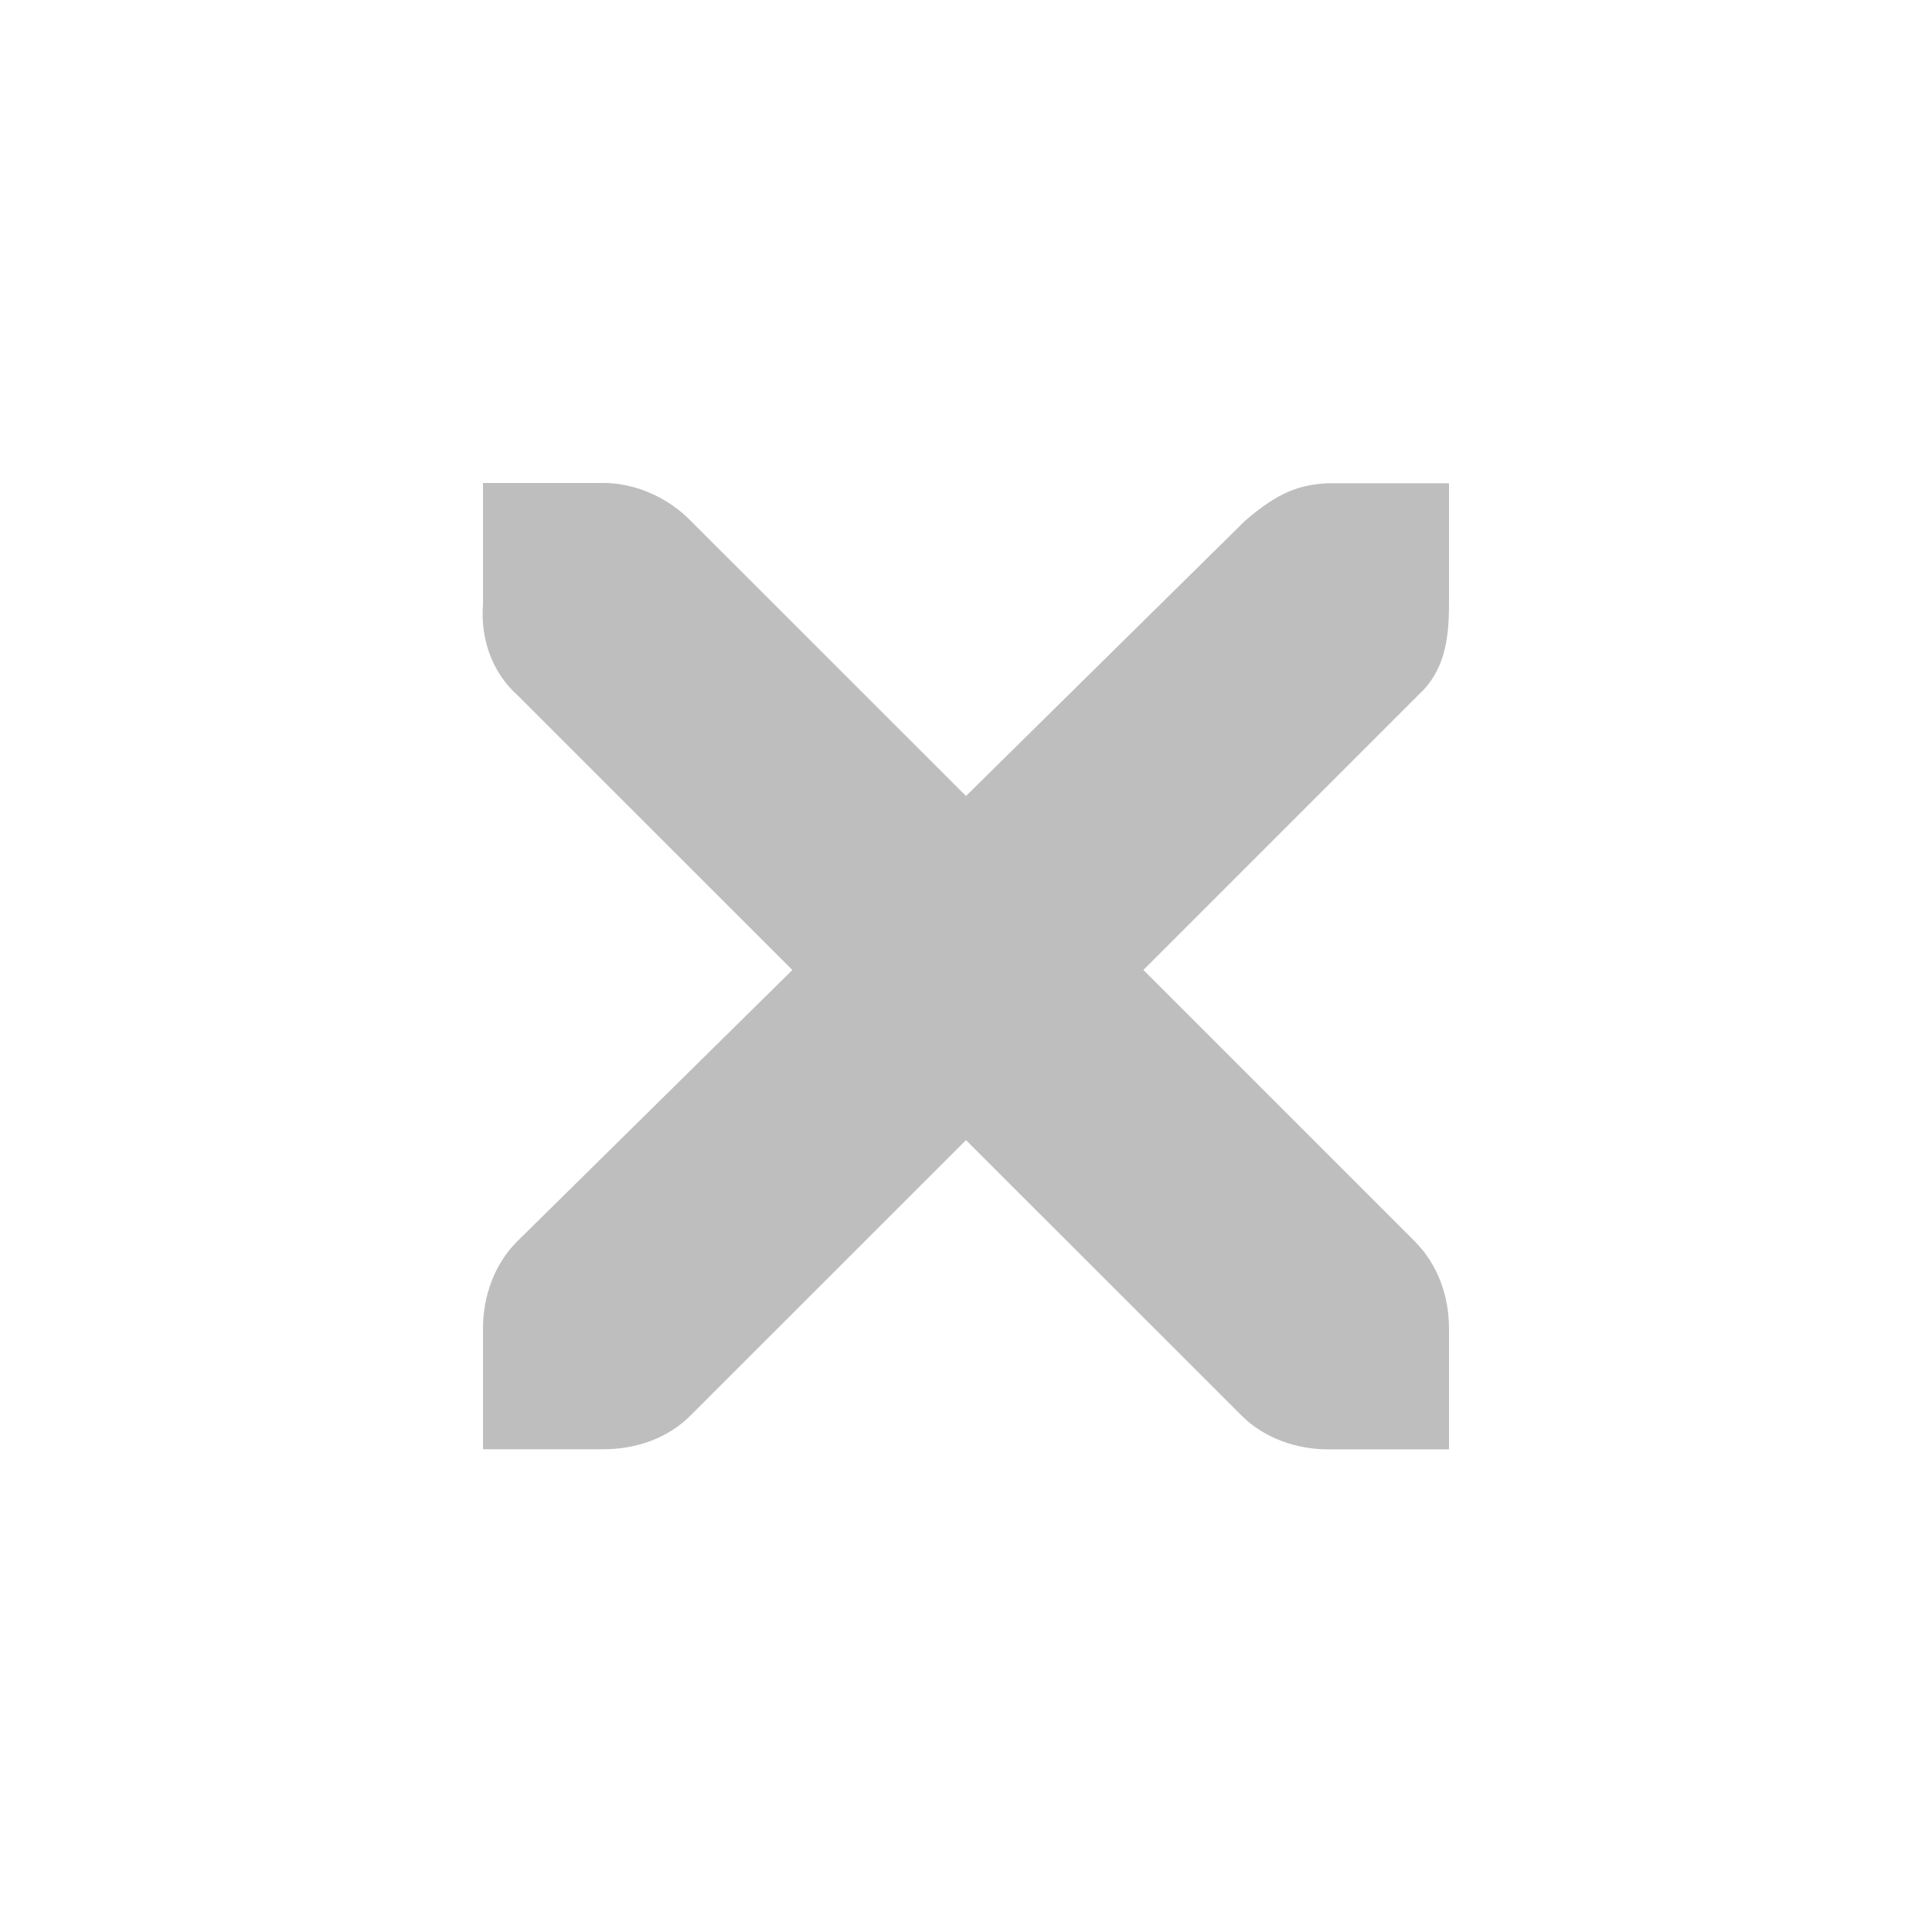
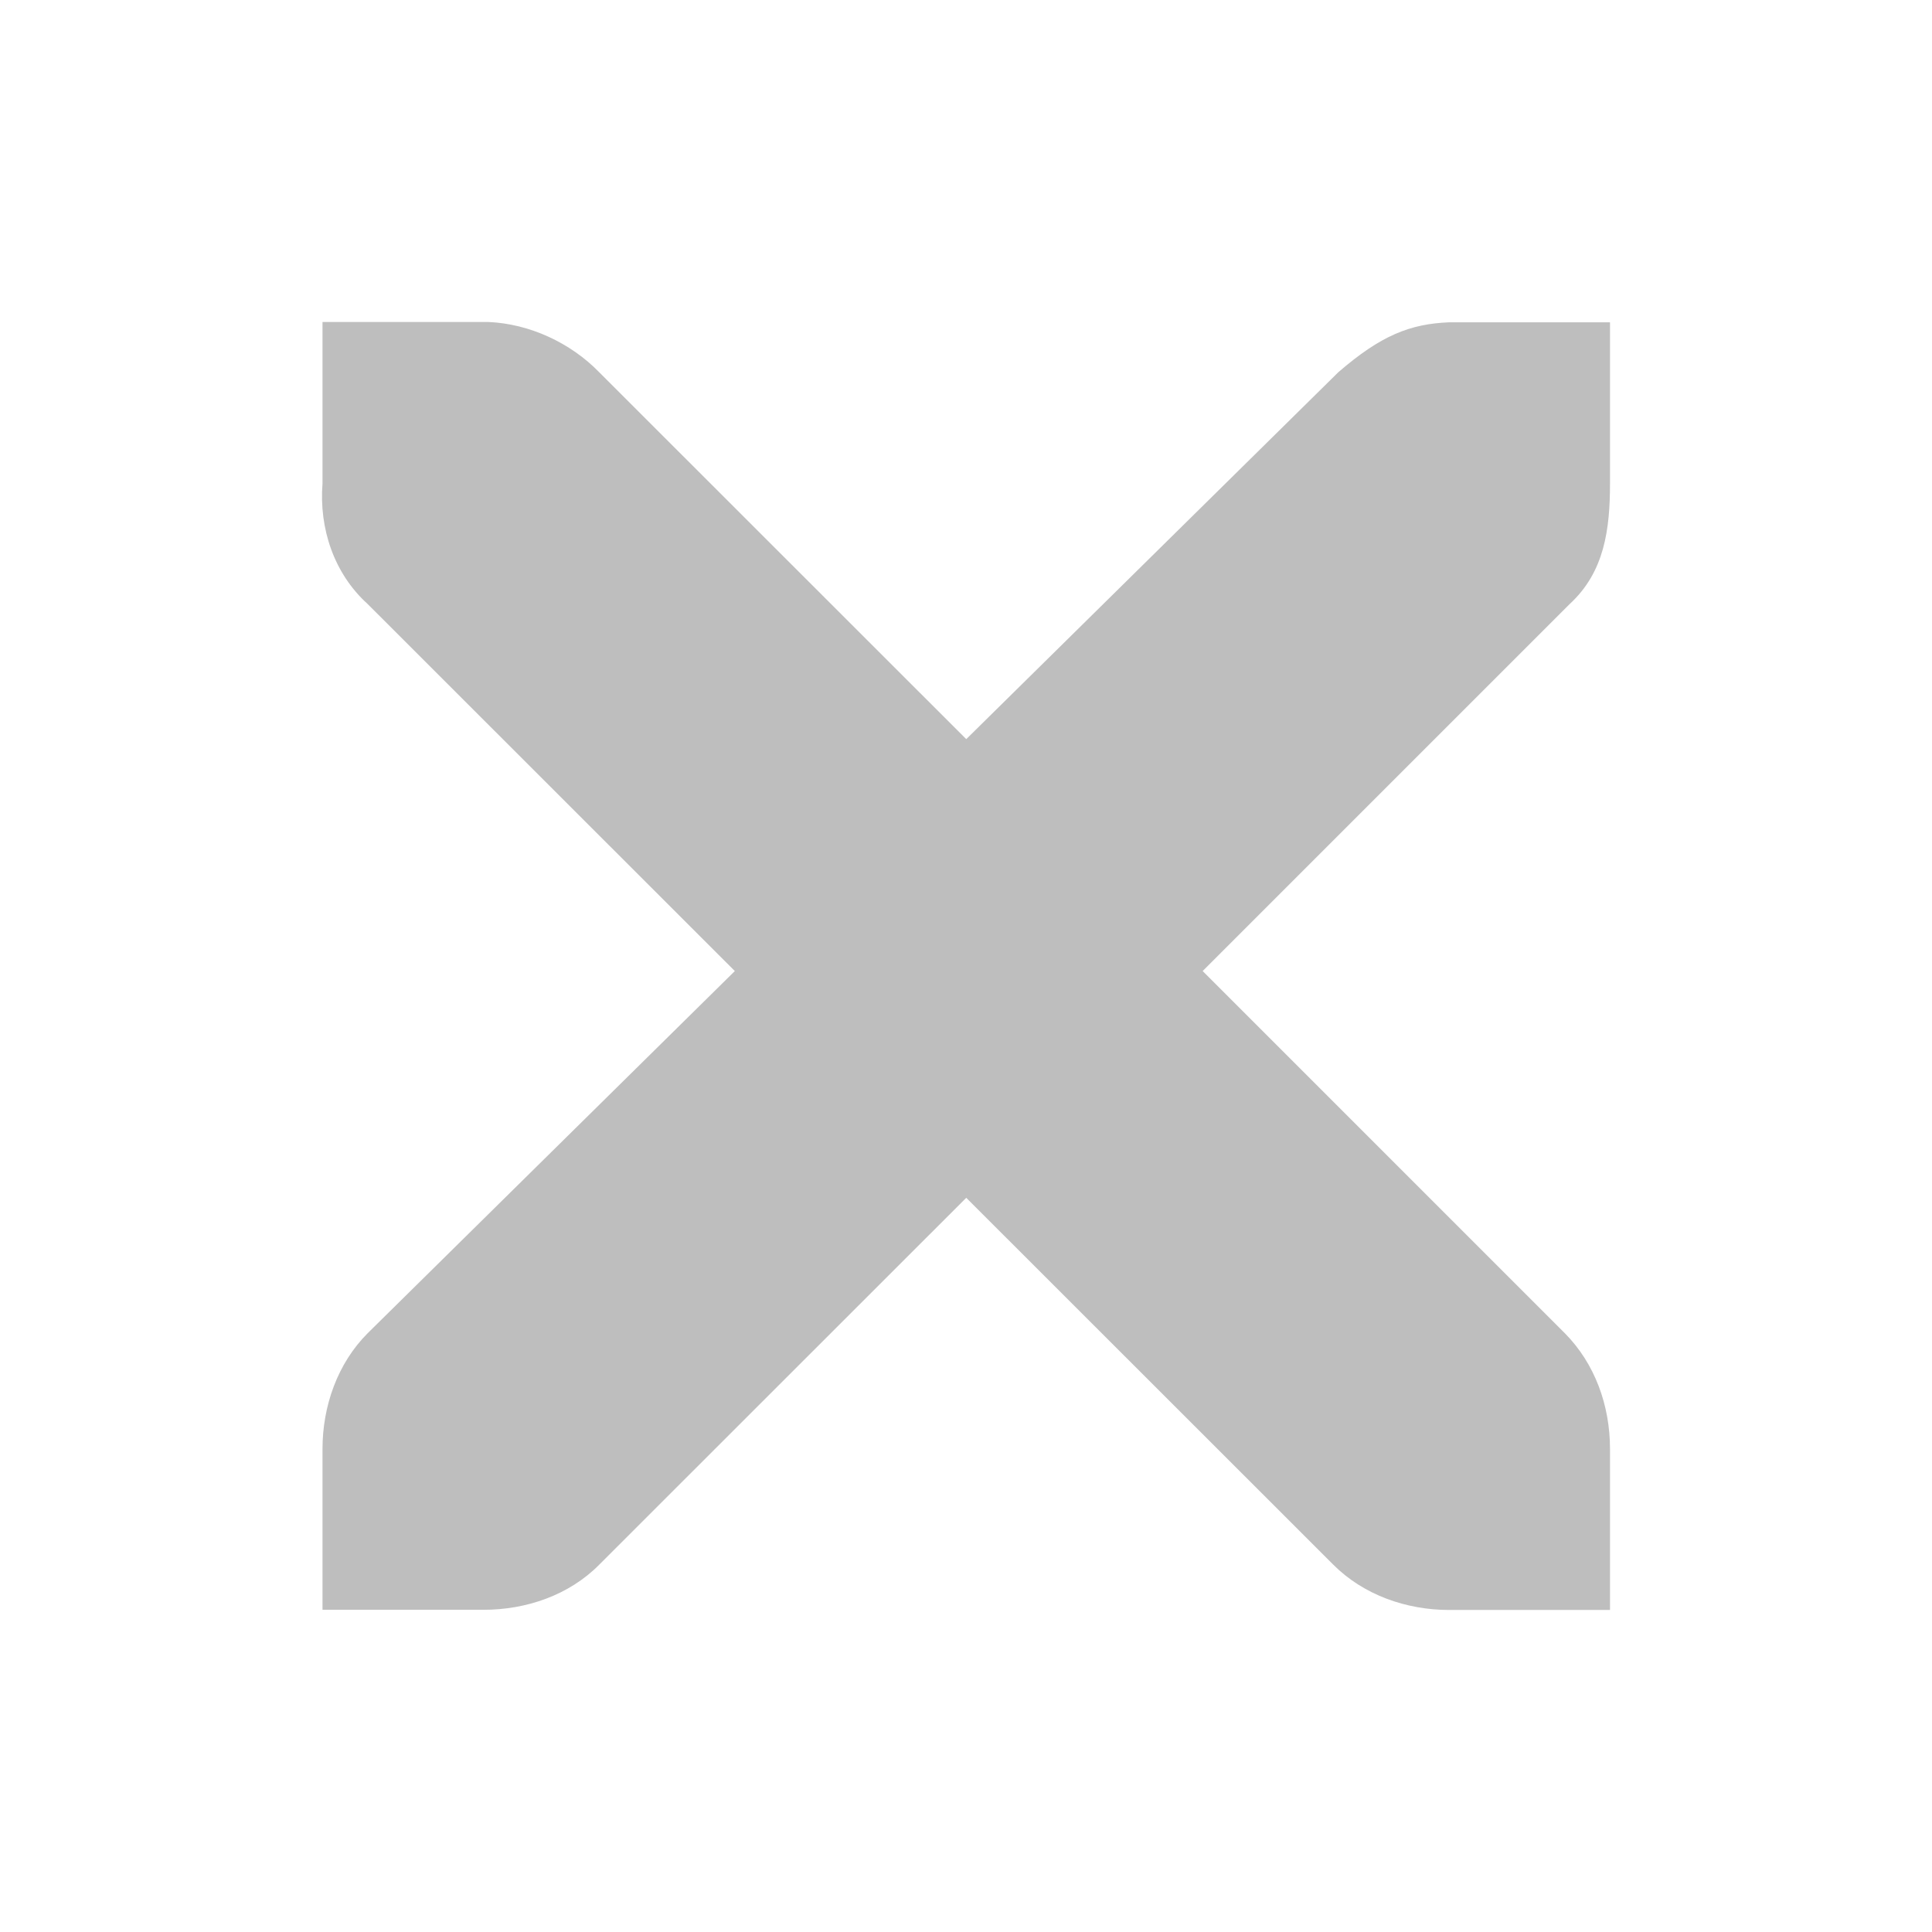
<svg xmlns="http://www.w3.org/2000/svg" id="svg7384" height="16" width="16" version="1.1">
-   <g id="layer12" transform="translate(-60,-518)">
+   <defs id="defs10" />
+   <g id="layer12" transform="matrix(1.332808,0,0,1.332808,-82.62882,-693.0592)">
    <g id="layer4-4-1" transform="translate(19,-242)">
-       <path id="path10839-9" style="block-progression:tb;text-indent:0;color:#bebebe;enable-background:new;text-transform:none;fill:#bebebe" d="m45 764h1c0.01-0 0.021-0 0.031 0 0.255 0.011 0.51 0.129 0.688 0.312l2.281 2.28 2.312-2.28c0.266-0.23 0.447-0.3 0.688-0.31h1v1c0 0.286-0.034 0.551-0.25 0.75l-2.281 2.281 2.25 2.25c0.188 0.19 0.281 0.45 0.281 0.72v1h-1c-0.265-0-0.531-0.093-0.719-0.281l-2.281-2.28-2.281 2.28c-0.188 0.19-0.454 0.28-0.719 0.28h-1v-1c-0-0.265 0.093-0.531 0.281-0.719l2.281-2.25-2.281-2.28c-0.21-0.19-0.303-0.47-0.281-0.75v-1z" />
+       <path id="path10839-9" style="color:#bebebe;text-indent:0;text-transform:none;block-progression:tb;fill:#bebebe;enable-background:new" d="m 45,764 1,0 c 0.01,-1.2e-4 0.021,-4.6e-4 0.031,0 0.255,0.011 0.51,0.129 0.688,0.312 l 2.281,2.28 2.312,-2.28 c 0.266,-0.23 0.447,-0.3 0.688,-0.31 l 1,0 0,1 c 0,0.286 -0.034,0.551 -0.25,0.75 l -2.281,2.281 2.25,2.25 c 0.188,0.19 0.281,0.45 0.281,0.72 l 0,1 -1,0 c -0.265,-10e-6 -0.531,-0.093 -0.719,-0.281 l -2.281,-2.28 -2.281,2.28 c -0.188,0.19 -0.454,0.28 -0.719,0.28 l -1,0 0,-1 c -3e-6,-0.265 0.093,-0.531 0.281,-0.719 l 2.281,-2.25 -2.281,-2.28 c -0.21,-0.19 -0.303,-0.47 -0.281,-0.75 l 0,-1 z" />
    </g>
  </g>
</svg>
